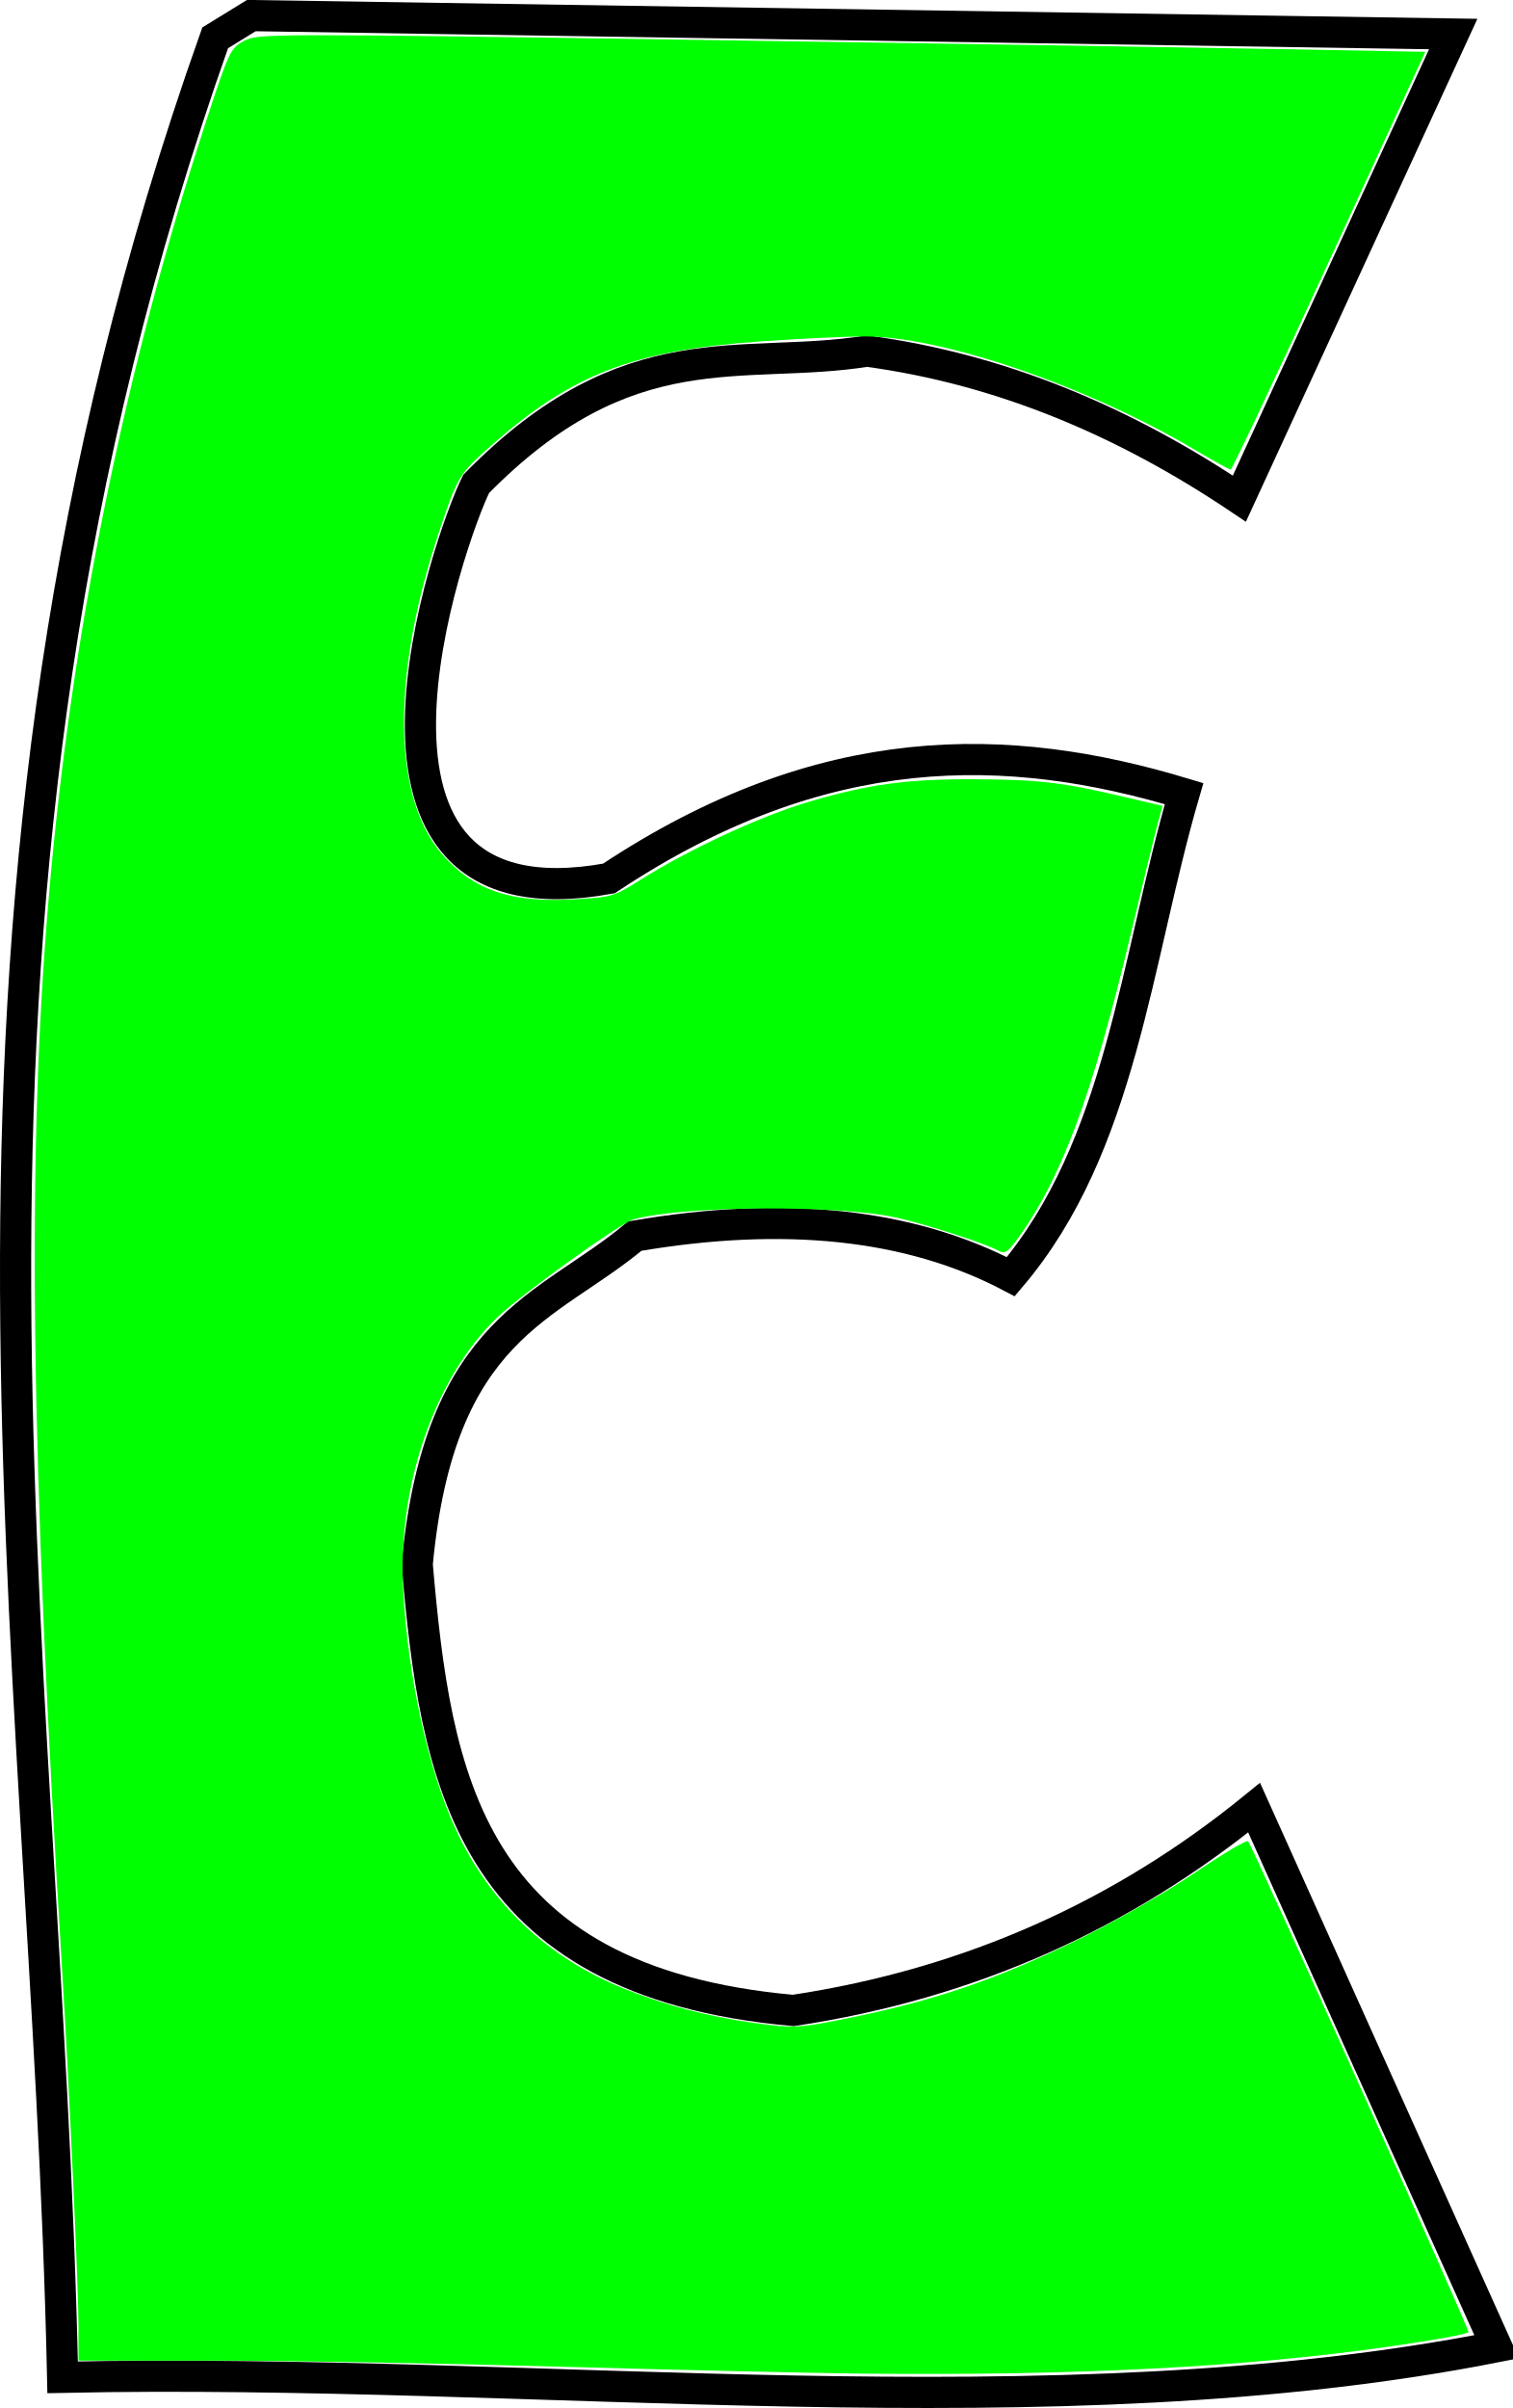
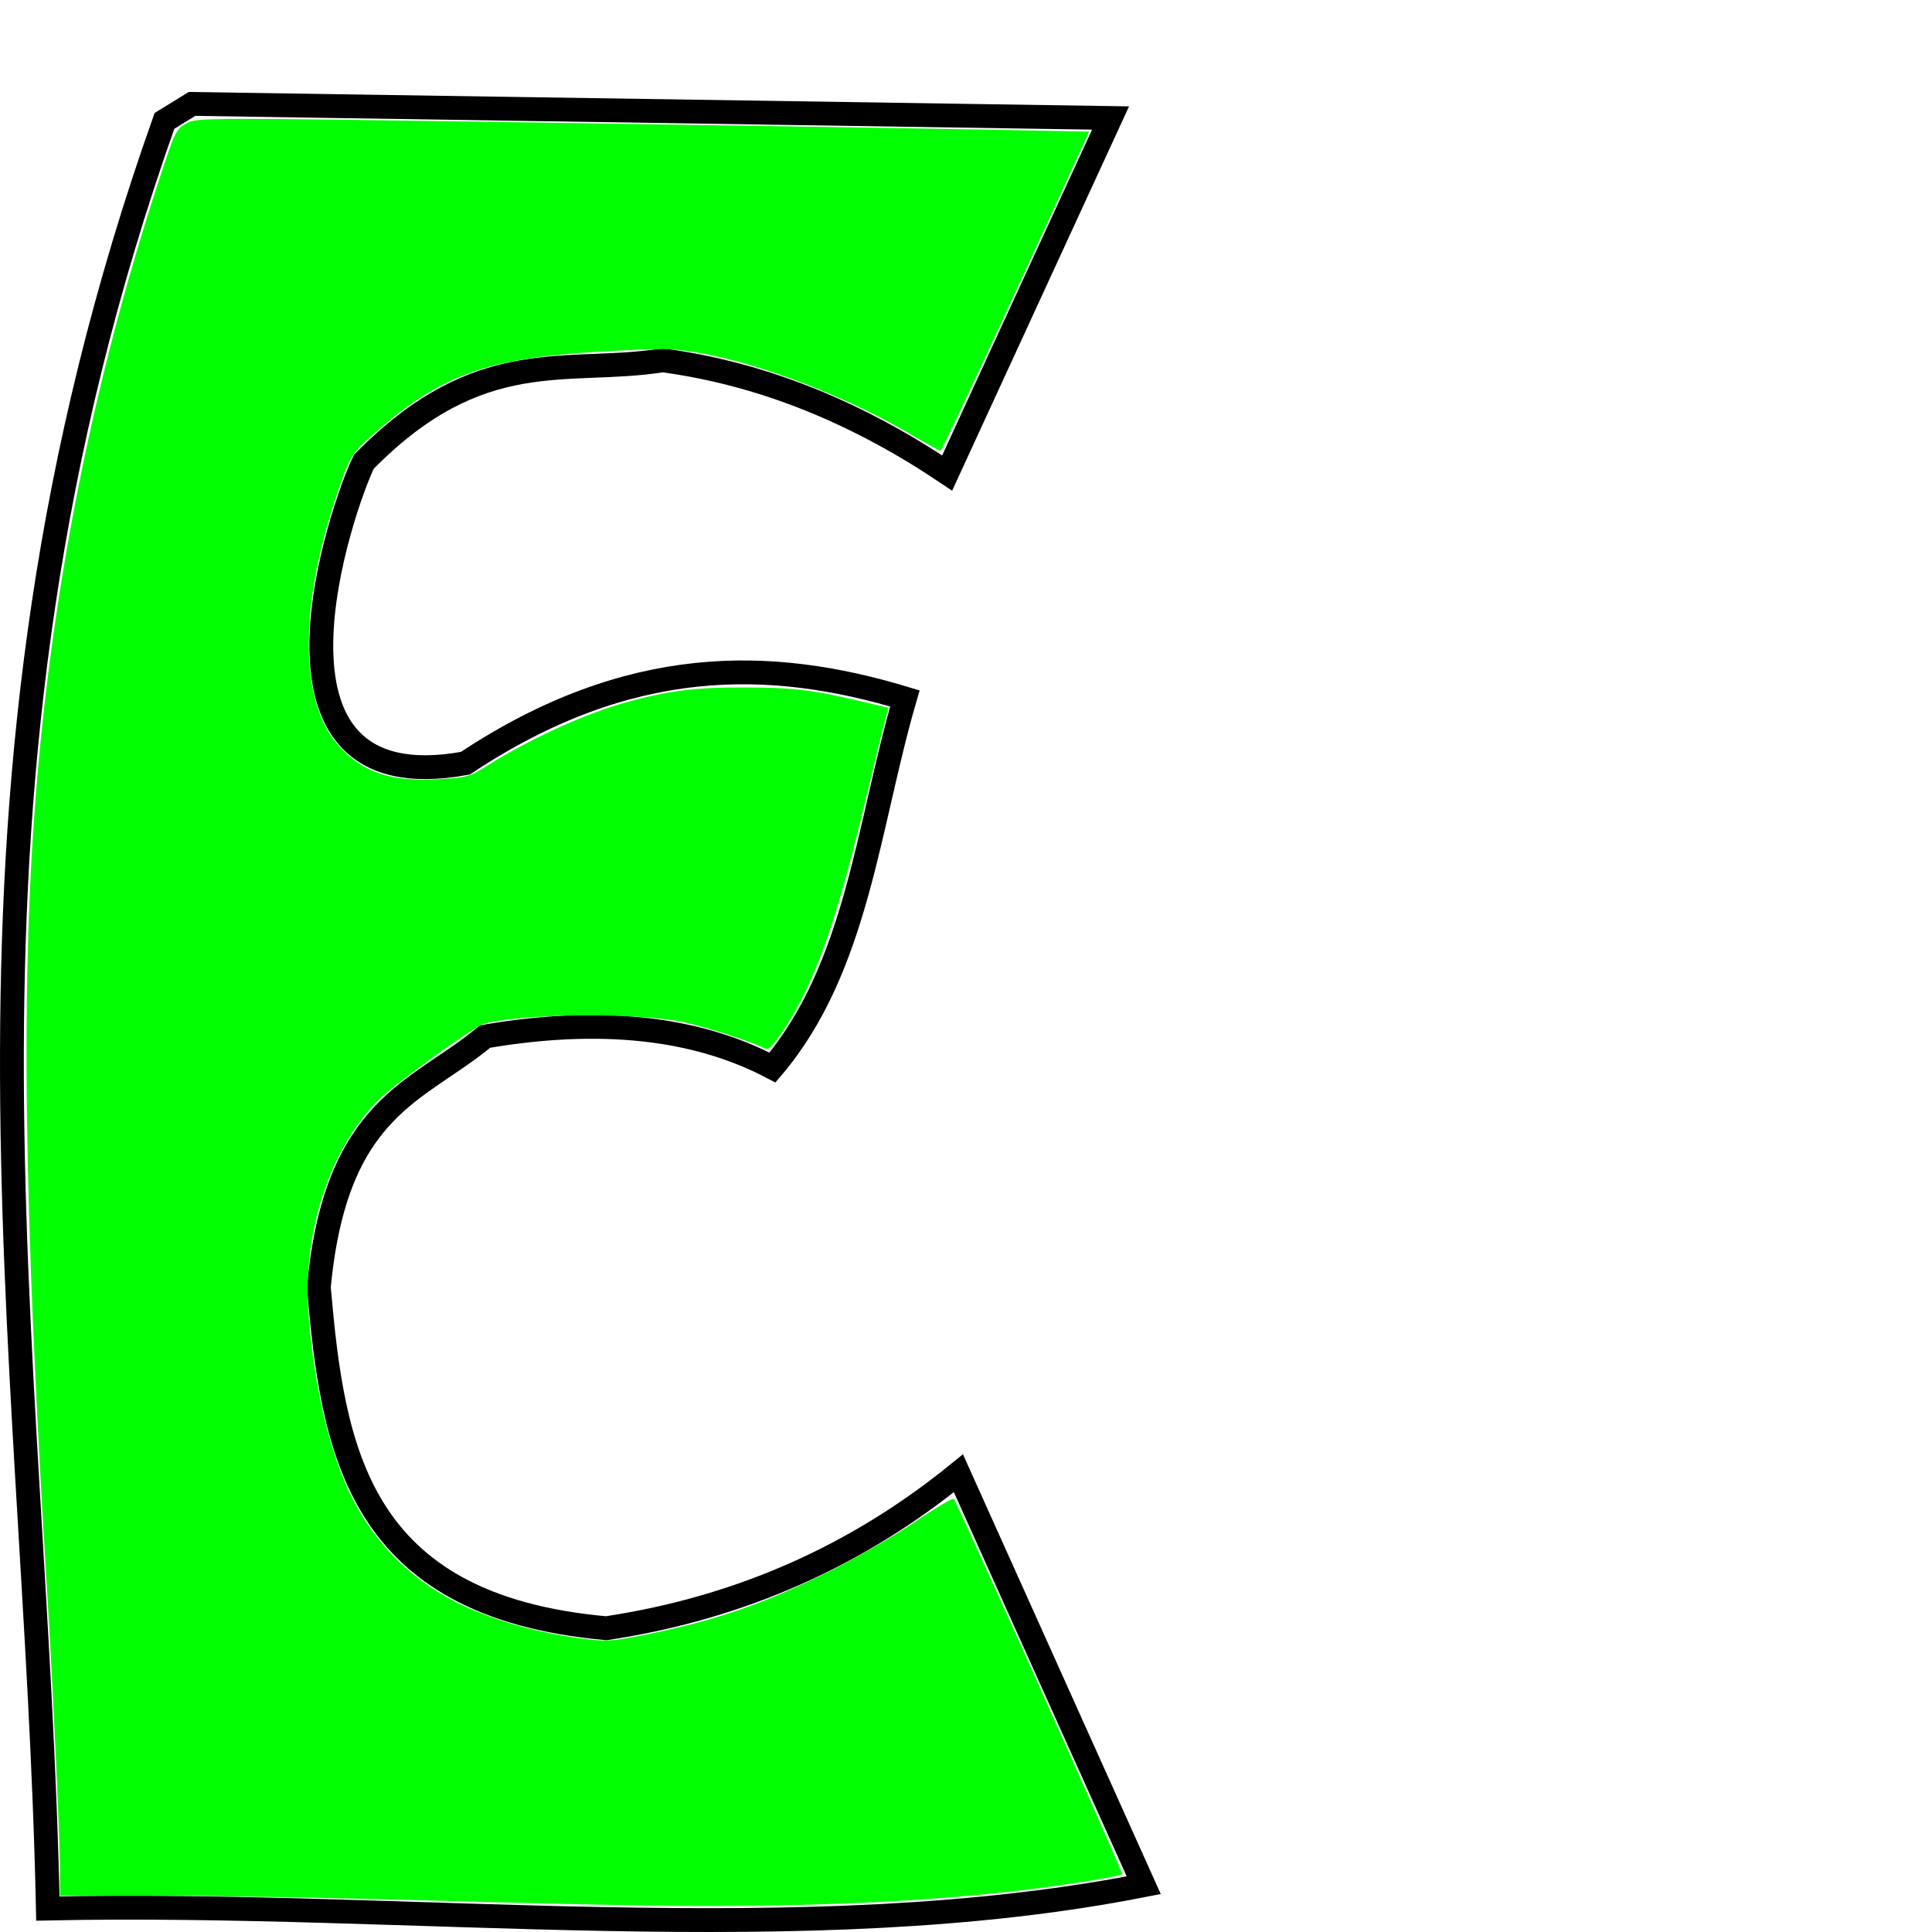
- <svg xmlns="http://www.w3.org/2000/svg" version="1.1" preserveAspectRatio="xMinYMin meet" viewBox="0 0 628.075 1000" width="100%" height="100%" id="svg3000">
+ <svg xmlns="http://www.w3.org/2000/svg" version="1.1" preserveAspectRatio="xMinYMin meet" viewBox="0 0 1050 1050" width="100%" height="100%" id="svg3000">
  <defs id="defs3002" />
-   <g id="layer1" transform="translate(-56.45771,-30.9827)">
+   <g id="layer1" transform="translate(-56.45771,19.0173)">
    <path d="M 145.827,46.696 C 15.901,412.854 75.838,705.177 82.466,1018.231 280.997,1014.007 493.296,1041.908 678.059,1005.558 L 577.344,781.67 c -53.936,43.863 -117.064,73.02 -191.413,84.222 -135.689,-12.111 -148.531,-97.161 -156.193,-185.288 9.271,-99.029 54.317,-106.066 90.347,-136.286 62.236,-10.659 114.375,-5.164 156.193,16.844 46.077,-54.246 51.821,-131.539 71.971,-200.601 -72.882,-21.991 -149.767,-23.962 -238.884,35.22 -124.336,22.781 -66.009,-142.199 -55.127,-163.85 63.349,-64.59 110.229,-46.837 162.318,-55.127 55.848,7.535 106.976,29.23 154.662,61.252 L 660.034,45.112 160.829,37.456 z" id="path2987" style="fill:none;stroke:#000000;stroke-width:12.946px;stroke-linecap:butt;stroke-linejoin:miter;stroke-opacity:1" />
  </g>
-   <path style="color:#000000;fill:#00ff00;fill-opacity:1;stroke:#000000;stroke-width:0;stroke-linecap:butt;stroke-linejoin:miter;stroke-miterlimit:4;stroke-opacity:1;stroke-dasharray:none;stroke-dashoffset:0;marker:none;visibility:visible;display:inline;overflow:visible;enable-background:accumulate" d="m 358.998,985.737 c -20.503,-0.207 -77.539,-1.514 -126.746,-2.905 -49.207,-1.391 -114.258,-2.527 -144.557,-2.523 l -55.089,0.006 -0.007,-14.497 C 32.59,950.243 28.735,865.988 25.985,821.26 12.6,603.627 11.028,479.858 20.283,372.263 29.741,262.317 51.577,154.598 85.441,50.835 95.085,21.286 95.659,20.064 101.327,17.011 c 5.779,-3.112 9.134,-3.119 193.492,-0.372 103.186,1.537 212.257,3.267 242.38,3.844 l 54.769,1.049 -39.857,86.712 c -21.922,47.692 -40.355,86.718 -40.963,86.726 -0.608,0.008 -6.945,-3.461 -14.083,-7.708 -44.943,-26.744 -105.472,-47.588 -138.067,-47.546 -7.746,0.01 -26.973,0.925 -42.727,2.033 -53.224,3.743 -78.595,13.522 -112.185,43.239 -13.513,11.955 -13.963,12.697 -21.655,35.684 -19.984,59.722 -19.488,110.588 1.309,134.215 13.098,14.88 28.239,20.039 54.554,18.589 15.567,-0.858 16.785,-1.205 27.146,-7.749 20.766,-13.115 50.629,-26.941 71.192,-32.96 24.358,-7.13 40.32,-9.281 67.929,-9.156 27.078,0.123 36.594,1.253 63.156,7.502 l 15.108,3.554 -2.257,8.443 c -1.241,4.644 -6.074,24.473 -10.738,44.064 -16.386,68.825 -29.348,103.402 -48.232,128.665 -3.11,4.161 -4.501,4.902 -6.791,3.62 -5.392,-3.017 -30.089,-11.032 -42.554,-13.809 -24.389,-5.434 -89.219,-4.959 -109.303,0.801 -5.346,1.533 -46.238,30.948 -56.121,40.37 -26.062,24.845 -41.701,69.643 -39.411,112.899 1.917,36.221 10.433,75.24 21.784,99.808 14.293,30.935 38.402,53.704 70.404,66.492 17.266,6.899 34.482,11.407 53.88,14.108 15.201,2.117 17.838,2.045 33.061,-0.893 39.831,-7.687 66.467,-16.638 102.748,-34.527 14.58,-7.189 35.829,-19.401 47.219,-27.138 11.391,-7.737 21.225,-13.56 21.855,-12.941 1.755,1.726 92.211,203.172 91.546,203.871 -0.869,0.913 -14.27,3.34 -33.874,6.136 -58.661,8.366 -129.403,11.983 -217.043,11.1 l 0,0 z" id="path3060" />
+   <path style="color:#000000;fill:#00ff00;fill-opacity:1;stroke:#000000;stroke-width:0;stroke-linecap:butt;stroke-linejoin:miter;stroke-miterlimit:4;stroke-opacity:1;stroke-dasharray:none;stroke-dashoffset:0;marker:none;visibility:visible;display:inline;overflow:visible;enable-background:accumulate" d="m 358.998,1035.737 c -20.503,-0.207 -77.539,-1.514 -126.746,-2.905 -49.207,-1.391 -114.258,-2.527 -144.557,-2.523 l -55.089,0.01 -0.007,-14.497 C 32.59,1000.243 28.735,915.988 25.985,871.26 12.6,653.627 11.028,529.858 20.283,422.263 29.741,312.317 51.577,204.598 85.441,100.835 95.085,71.286 95.659,70.064 101.327,67.011 c 5.779,-3.112 9.134,-3.119 193.492,-0.372 103.186,1.537 212.257,3.267 242.38,3.844 l 54.769,1.049 -39.857,86.712 c -21.922,47.692 -40.355,86.718 -40.963,86.726 -0.608,0.008 -6.945,-3.461 -14.083,-7.708 -44.943,-26.744 -105.472,-47.588 -138.067,-47.546 -7.746,0.01 -26.973,0.925 -42.727,2.033 -53.224,3.743 -78.595,13.522 -112.185,43.239 -13.513,11.955 -13.963,12.697 -21.655,35.684 -19.984,59.722 -19.488,110.588 1.309,134.215 13.098,14.88 28.239,20.039 54.554,18.589 15.567,-0.858 16.785,-1.205 27.146,-7.749 20.766,-13.115 50.629,-26.941 71.192,-32.96 24.358,-7.13 40.32,-9.281 67.929,-9.156 27.078,0.123 36.594,1.253 63.156,7.502 l 15.108,3.554 -2.257,8.443 c -1.241,4.644 -6.074,24.473 -10.738,44.064 -16.386,68.825 -29.348,103.402 -48.232,128.665 -3.11,4.161 -4.501,4.902 -6.791,3.62 -5.392,-3.017 -30.089,-11.032 -42.554,-13.809 -24.389,-5.434 -89.219,-4.959 -109.303,0.801 -5.346,1.533 -46.238,30.948 -56.121,40.37 -26.062,24.845 -41.701,69.643 -39.411,112.899 1.917,36.221 10.433,75.24 21.784,99.808 14.293,30.935 38.402,53.704 70.404,66.492 17.266,6.899 34.482,11.407 53.88,14.108 15.201,2.117 17.838,2.045 33.061,-0.893 39.831,-7.687 66.467,-16.638 102.748,-34.527 14.58,-7.189 35.829,-19.401 47.219,-27.138 11.391,-7.737 21.225,-13.56 21.855,-12.941 1.755,1.726 92.211,203.172 91.546,203.871 -0.869,0.913 -14.27,3.34 -33.874,6.136 -58.661,8.366 -129.403,11.983 -217.043,11.1 l 0,0 z" id="path3060" />
</svg>
